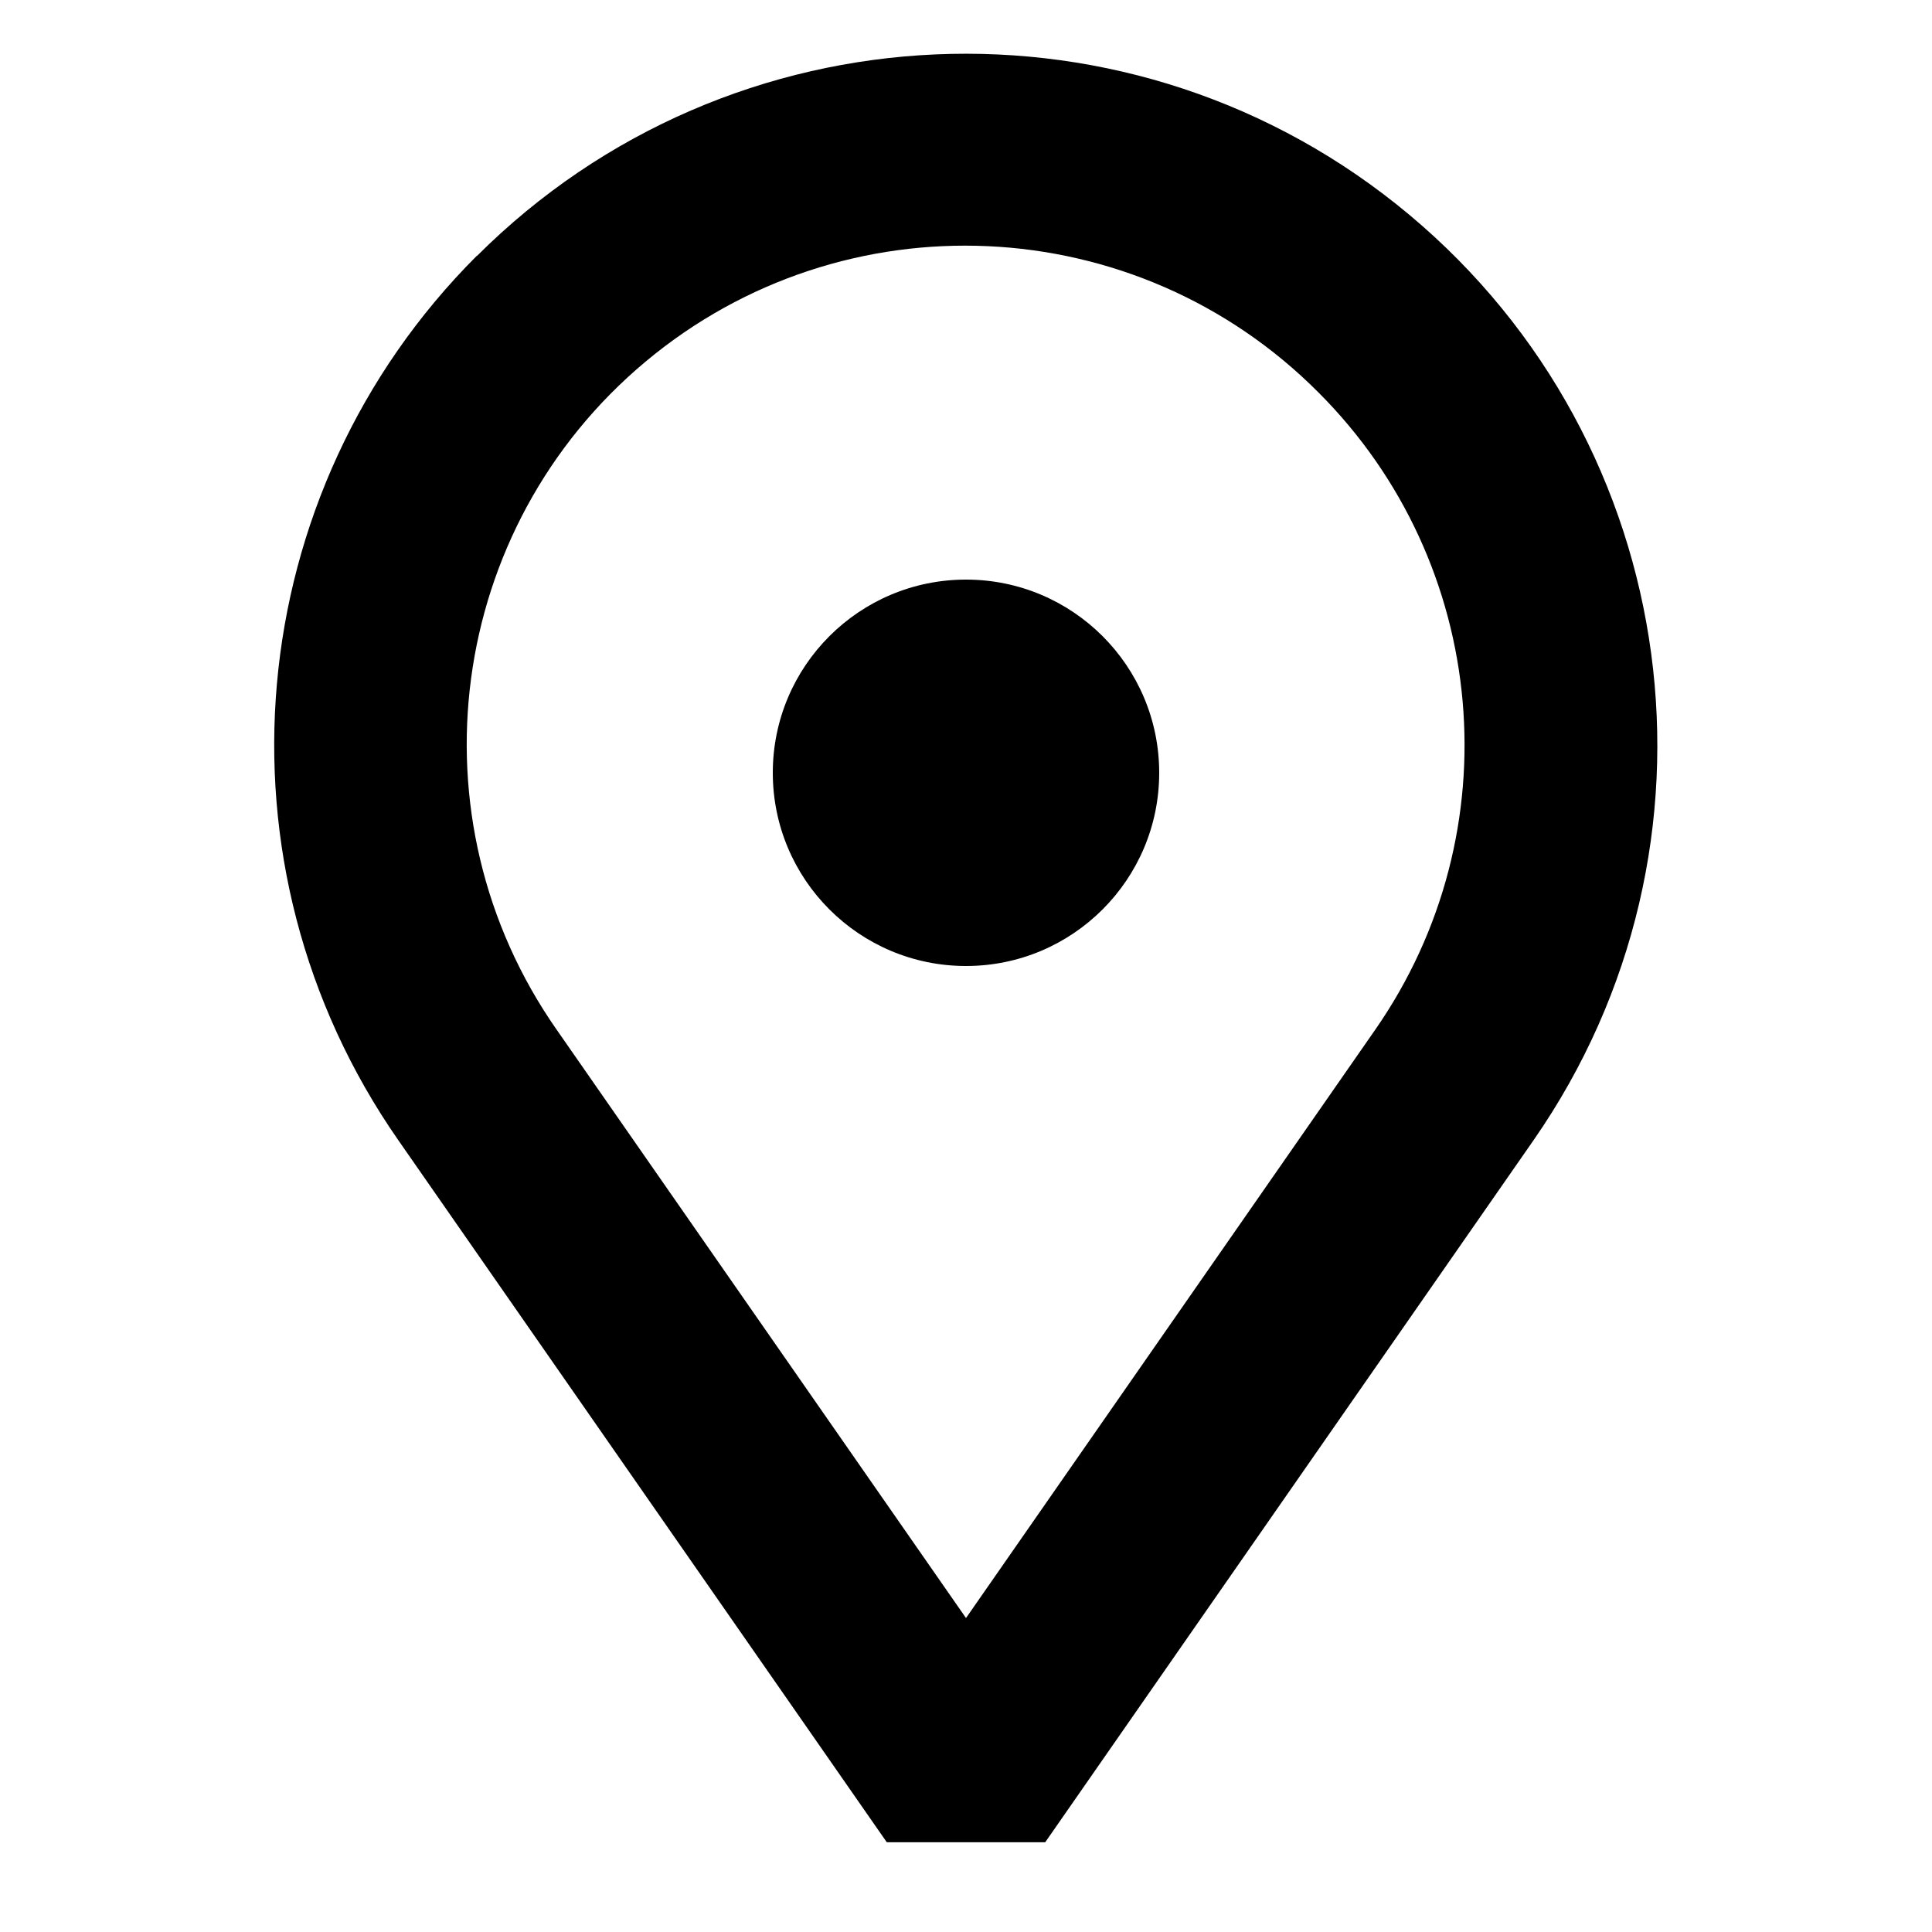
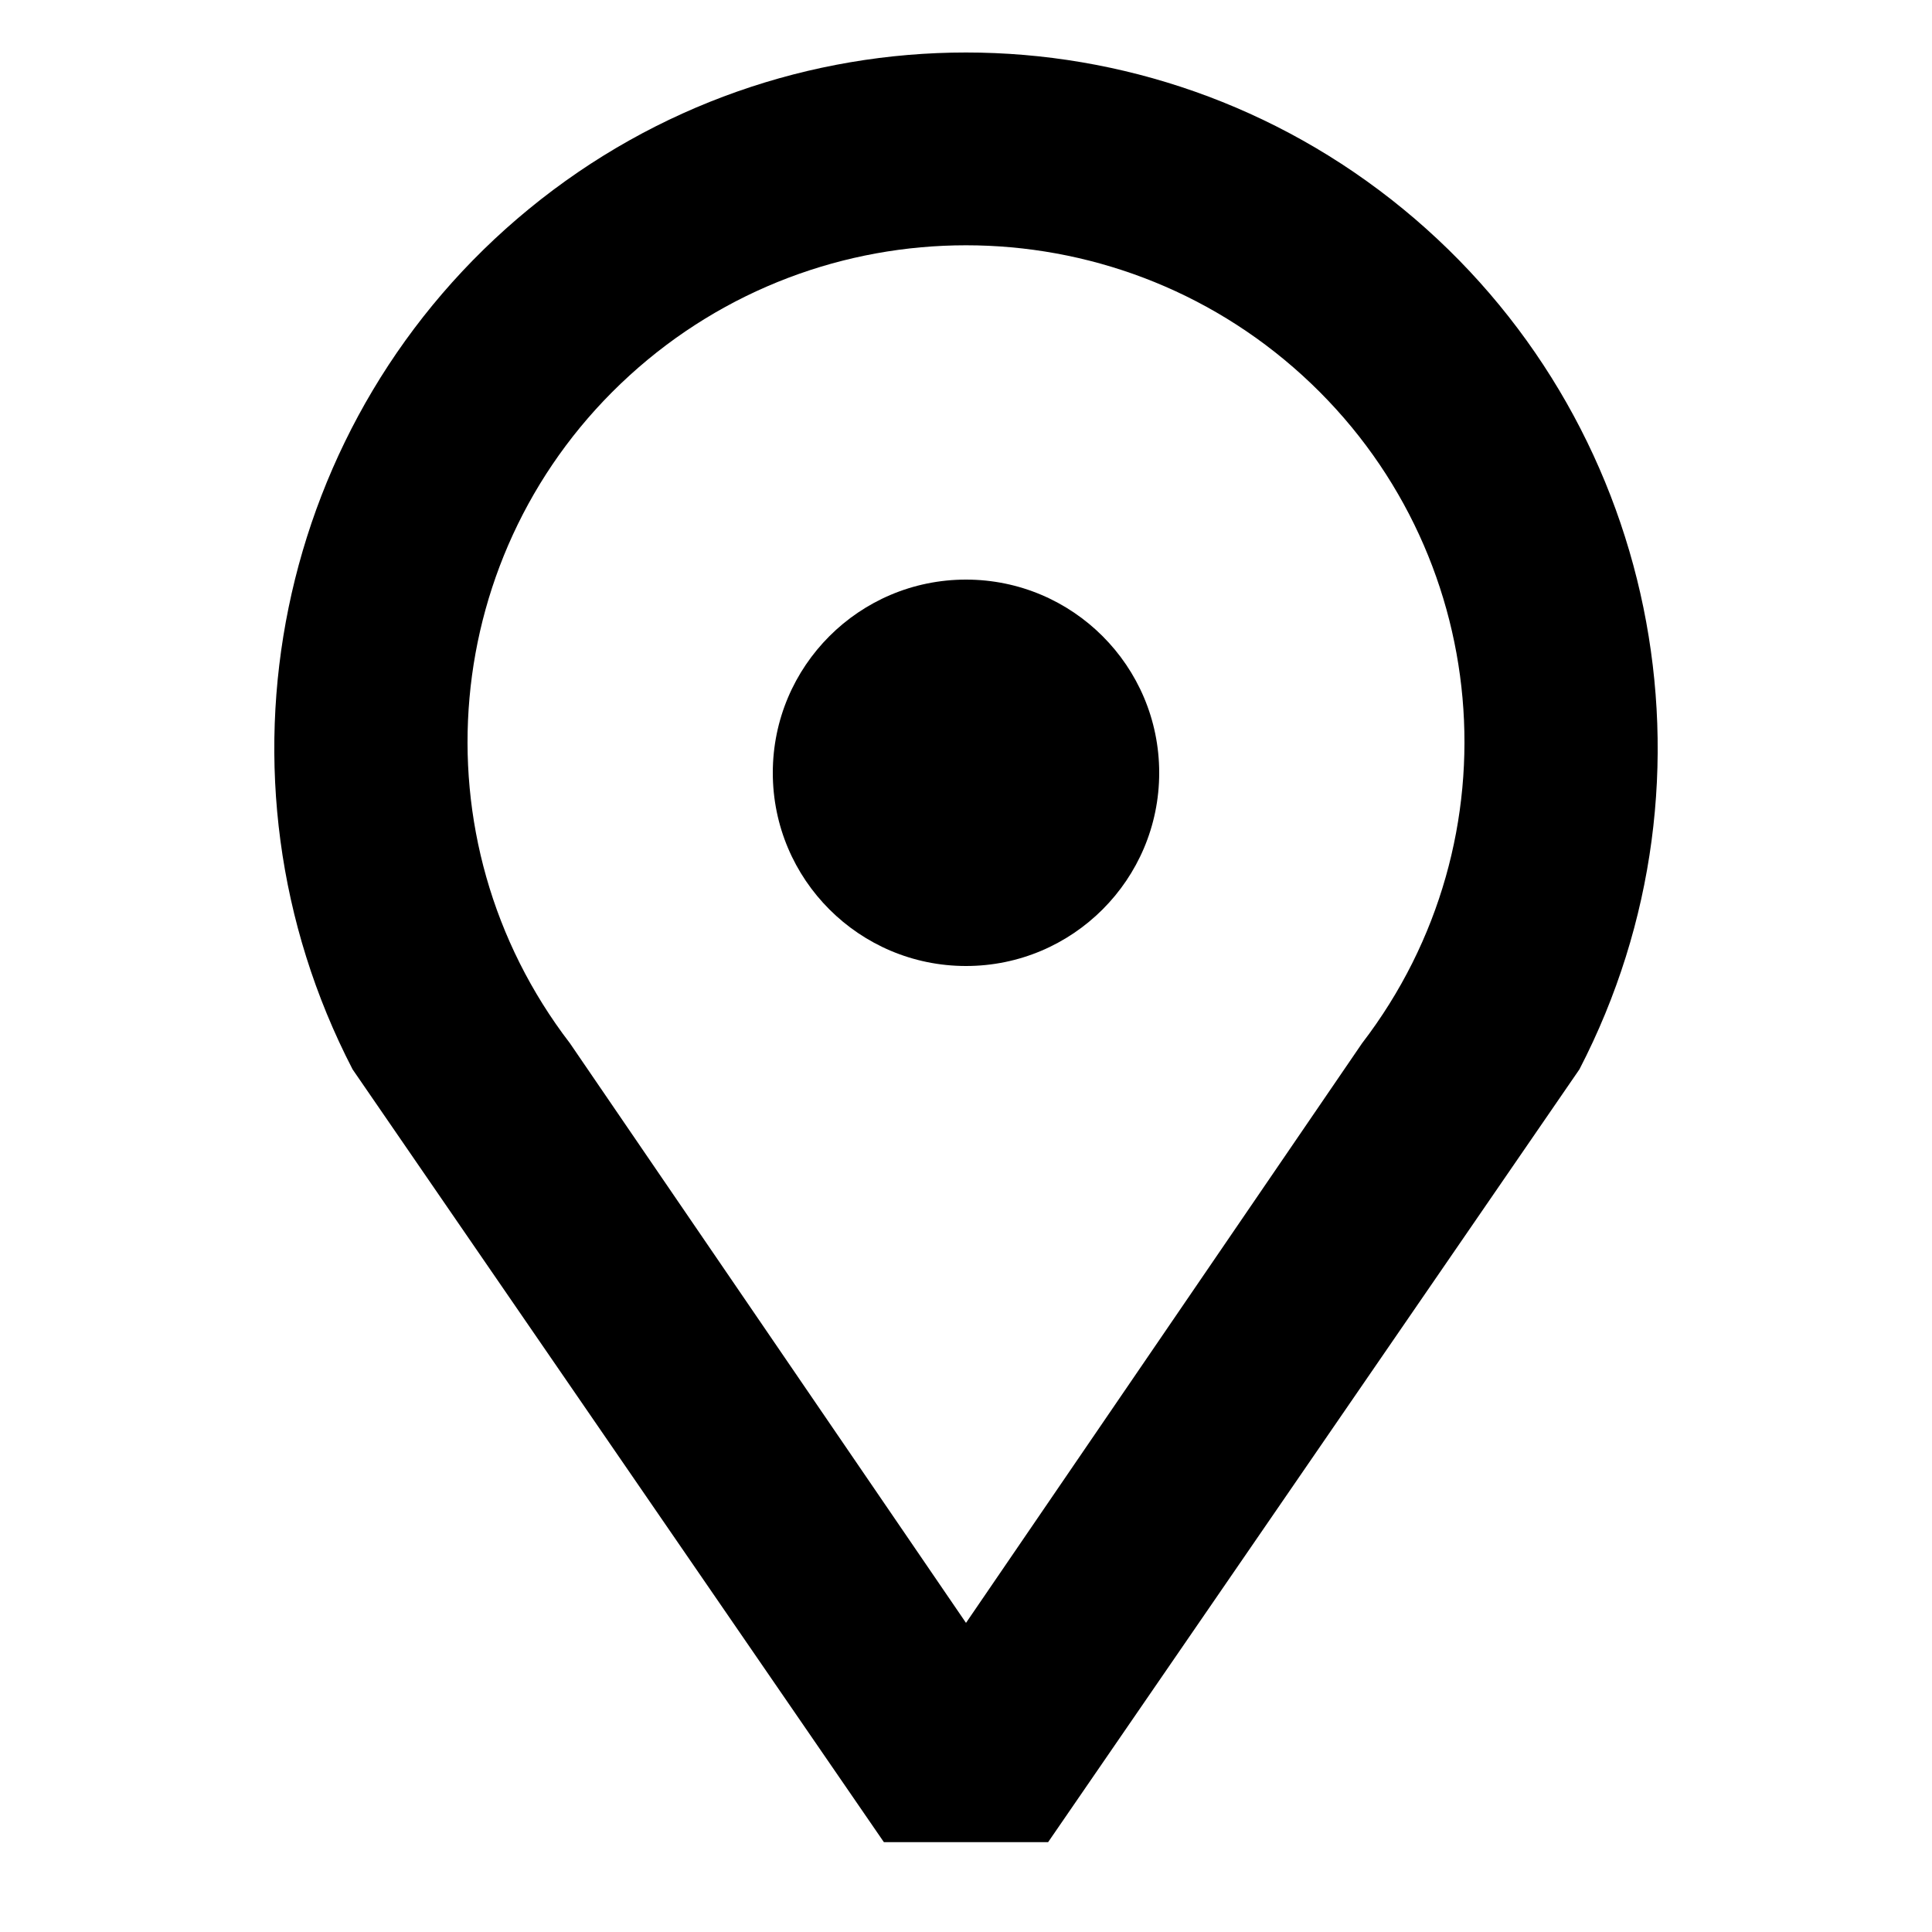
<svg xmlns="http://www.w3.org/2000/svg" width="20" height="20" viewBox="0 0 20 20">
-   <path d="M4.937 2.65a7.16 7.16 0 0 1 10.94 9.151l-5.057 7.27H9.18L4.121 11.8a7.16 7.16 0 0 1 .815-9.152Zm8.712 1.413a5.16 5.16 0 0 0-7.886 6.597L10 16.75l4.236-6.09a5.16 5.16 0 0 0-.587-6.597" />
+   <path d="M9.15 19.07h1.7l5.5-8a7.16 7.2 0 1 0-12.7 0zM10 16.8l-4.1-6a5.16 5.14 0 1 1 8.2 0z" />
  <circle cx="10" cy="8" r="2" />
</svg>
